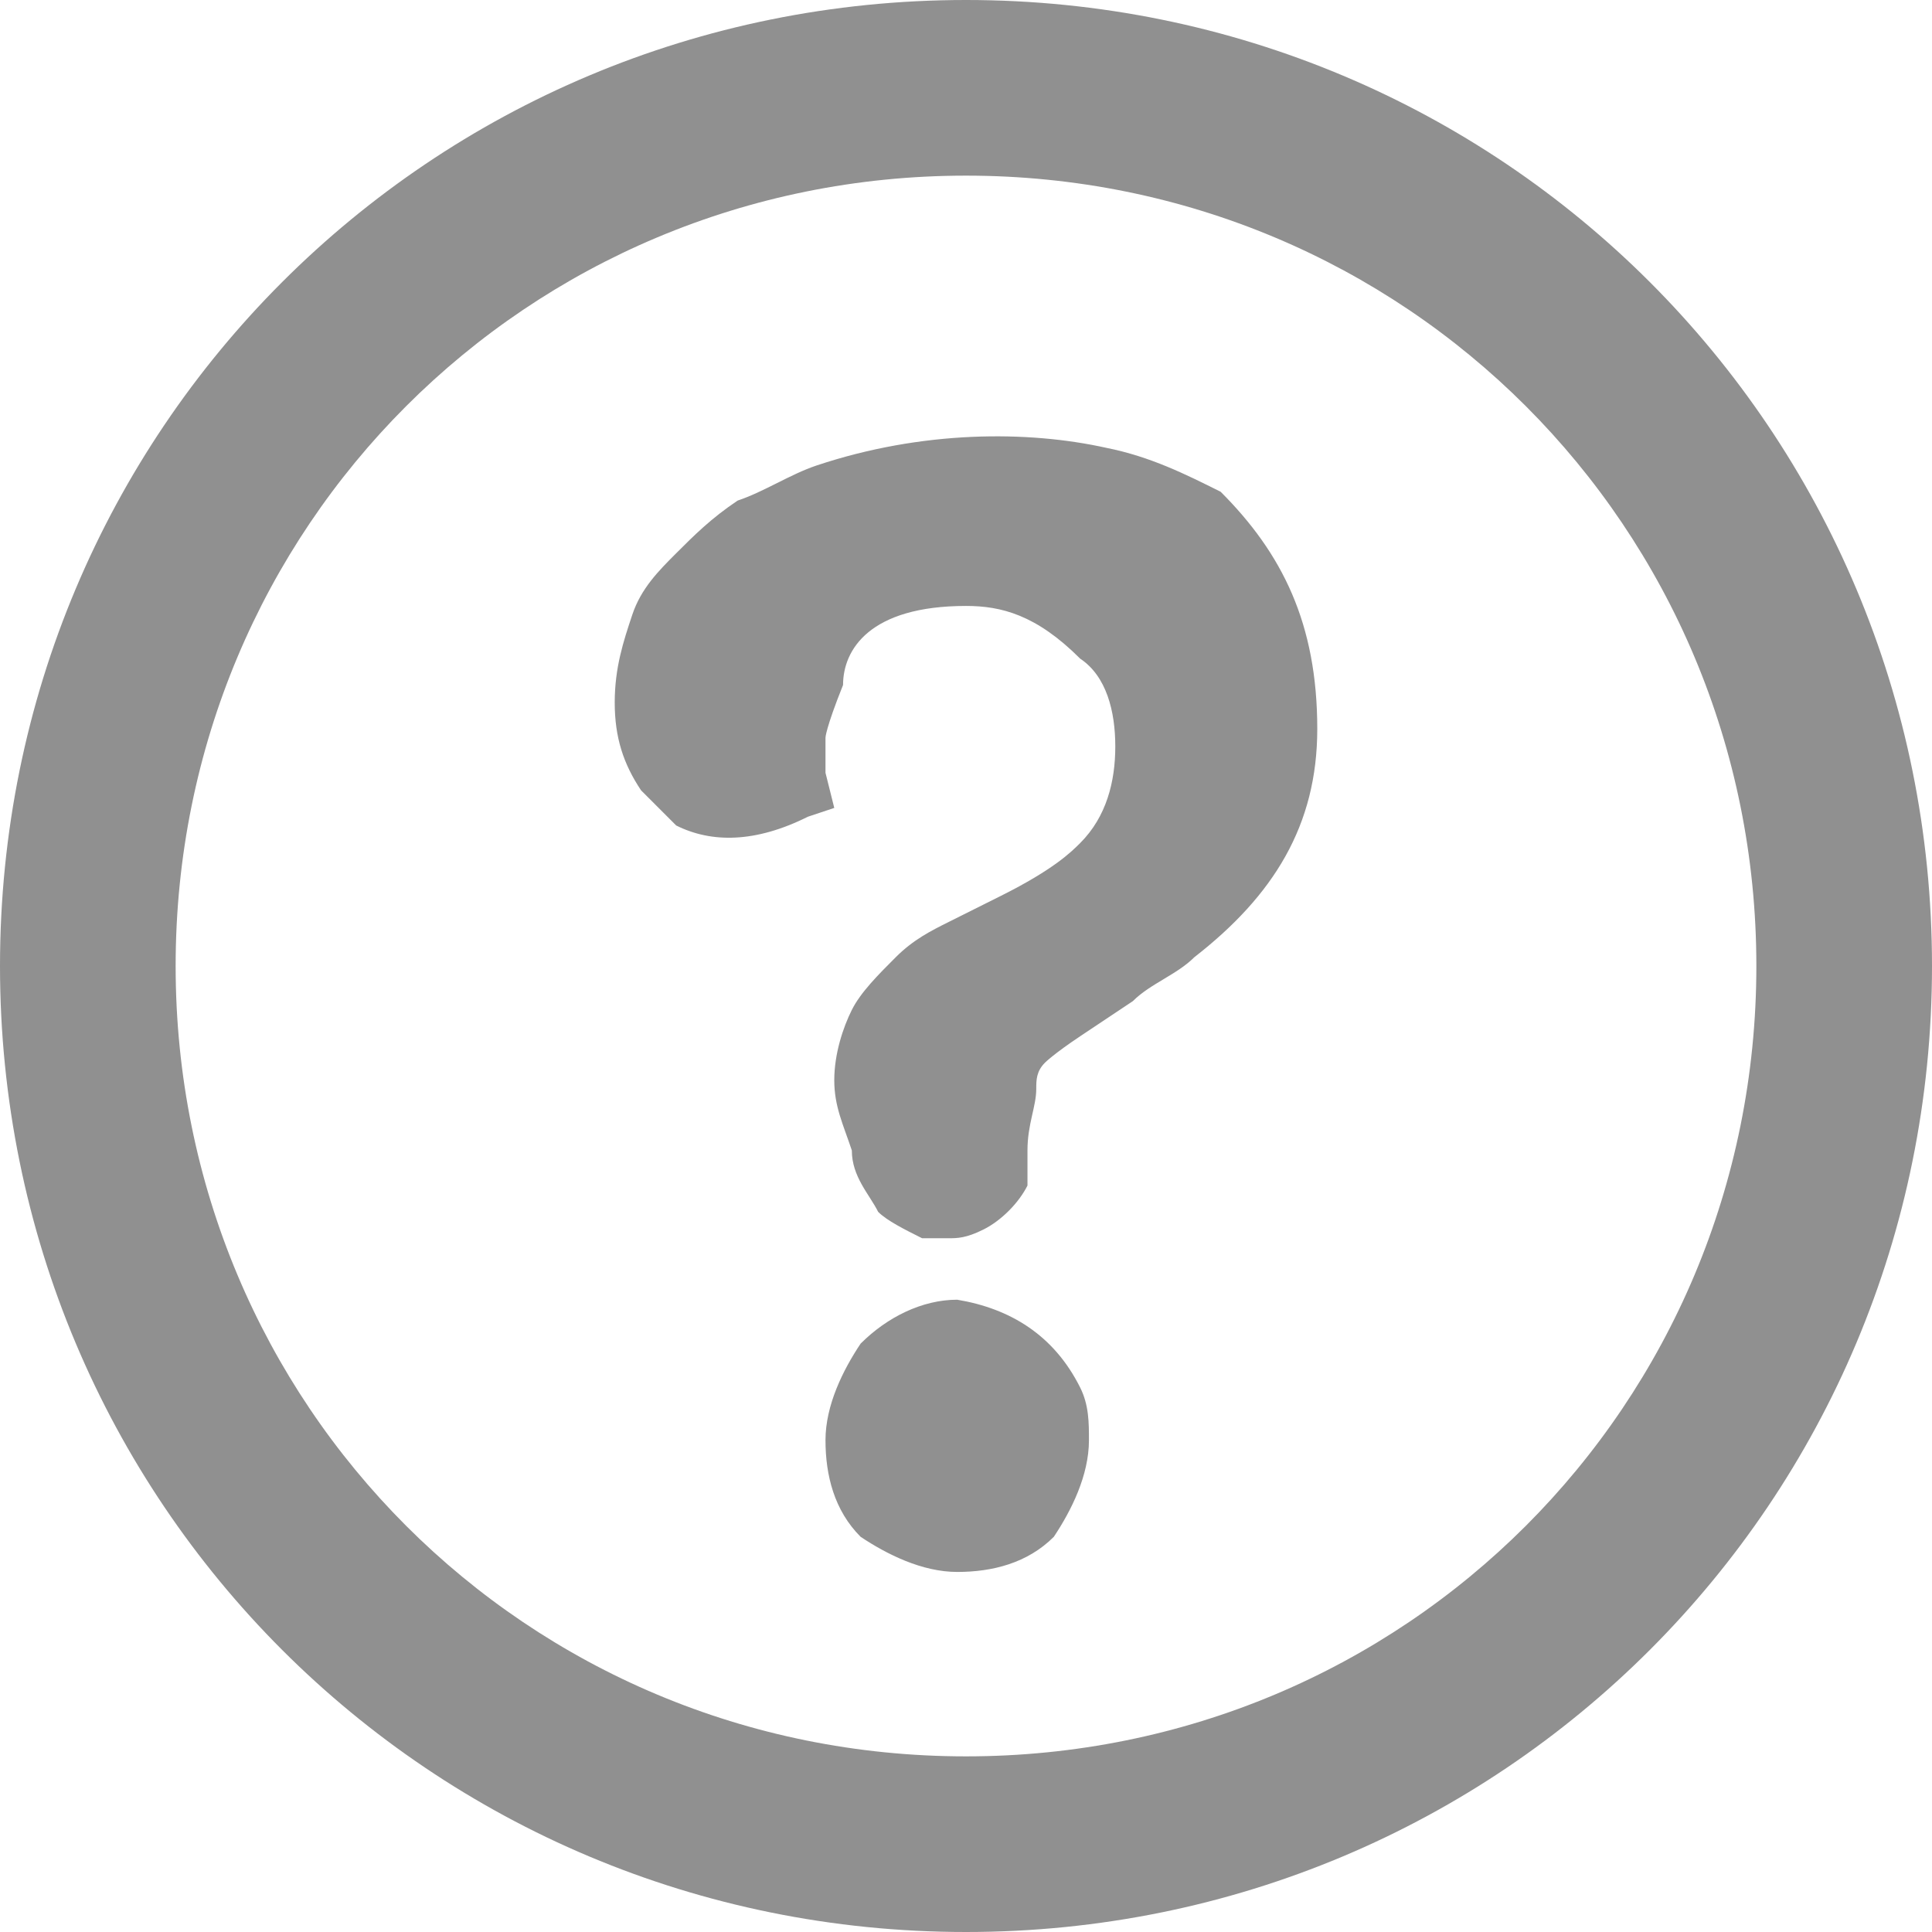
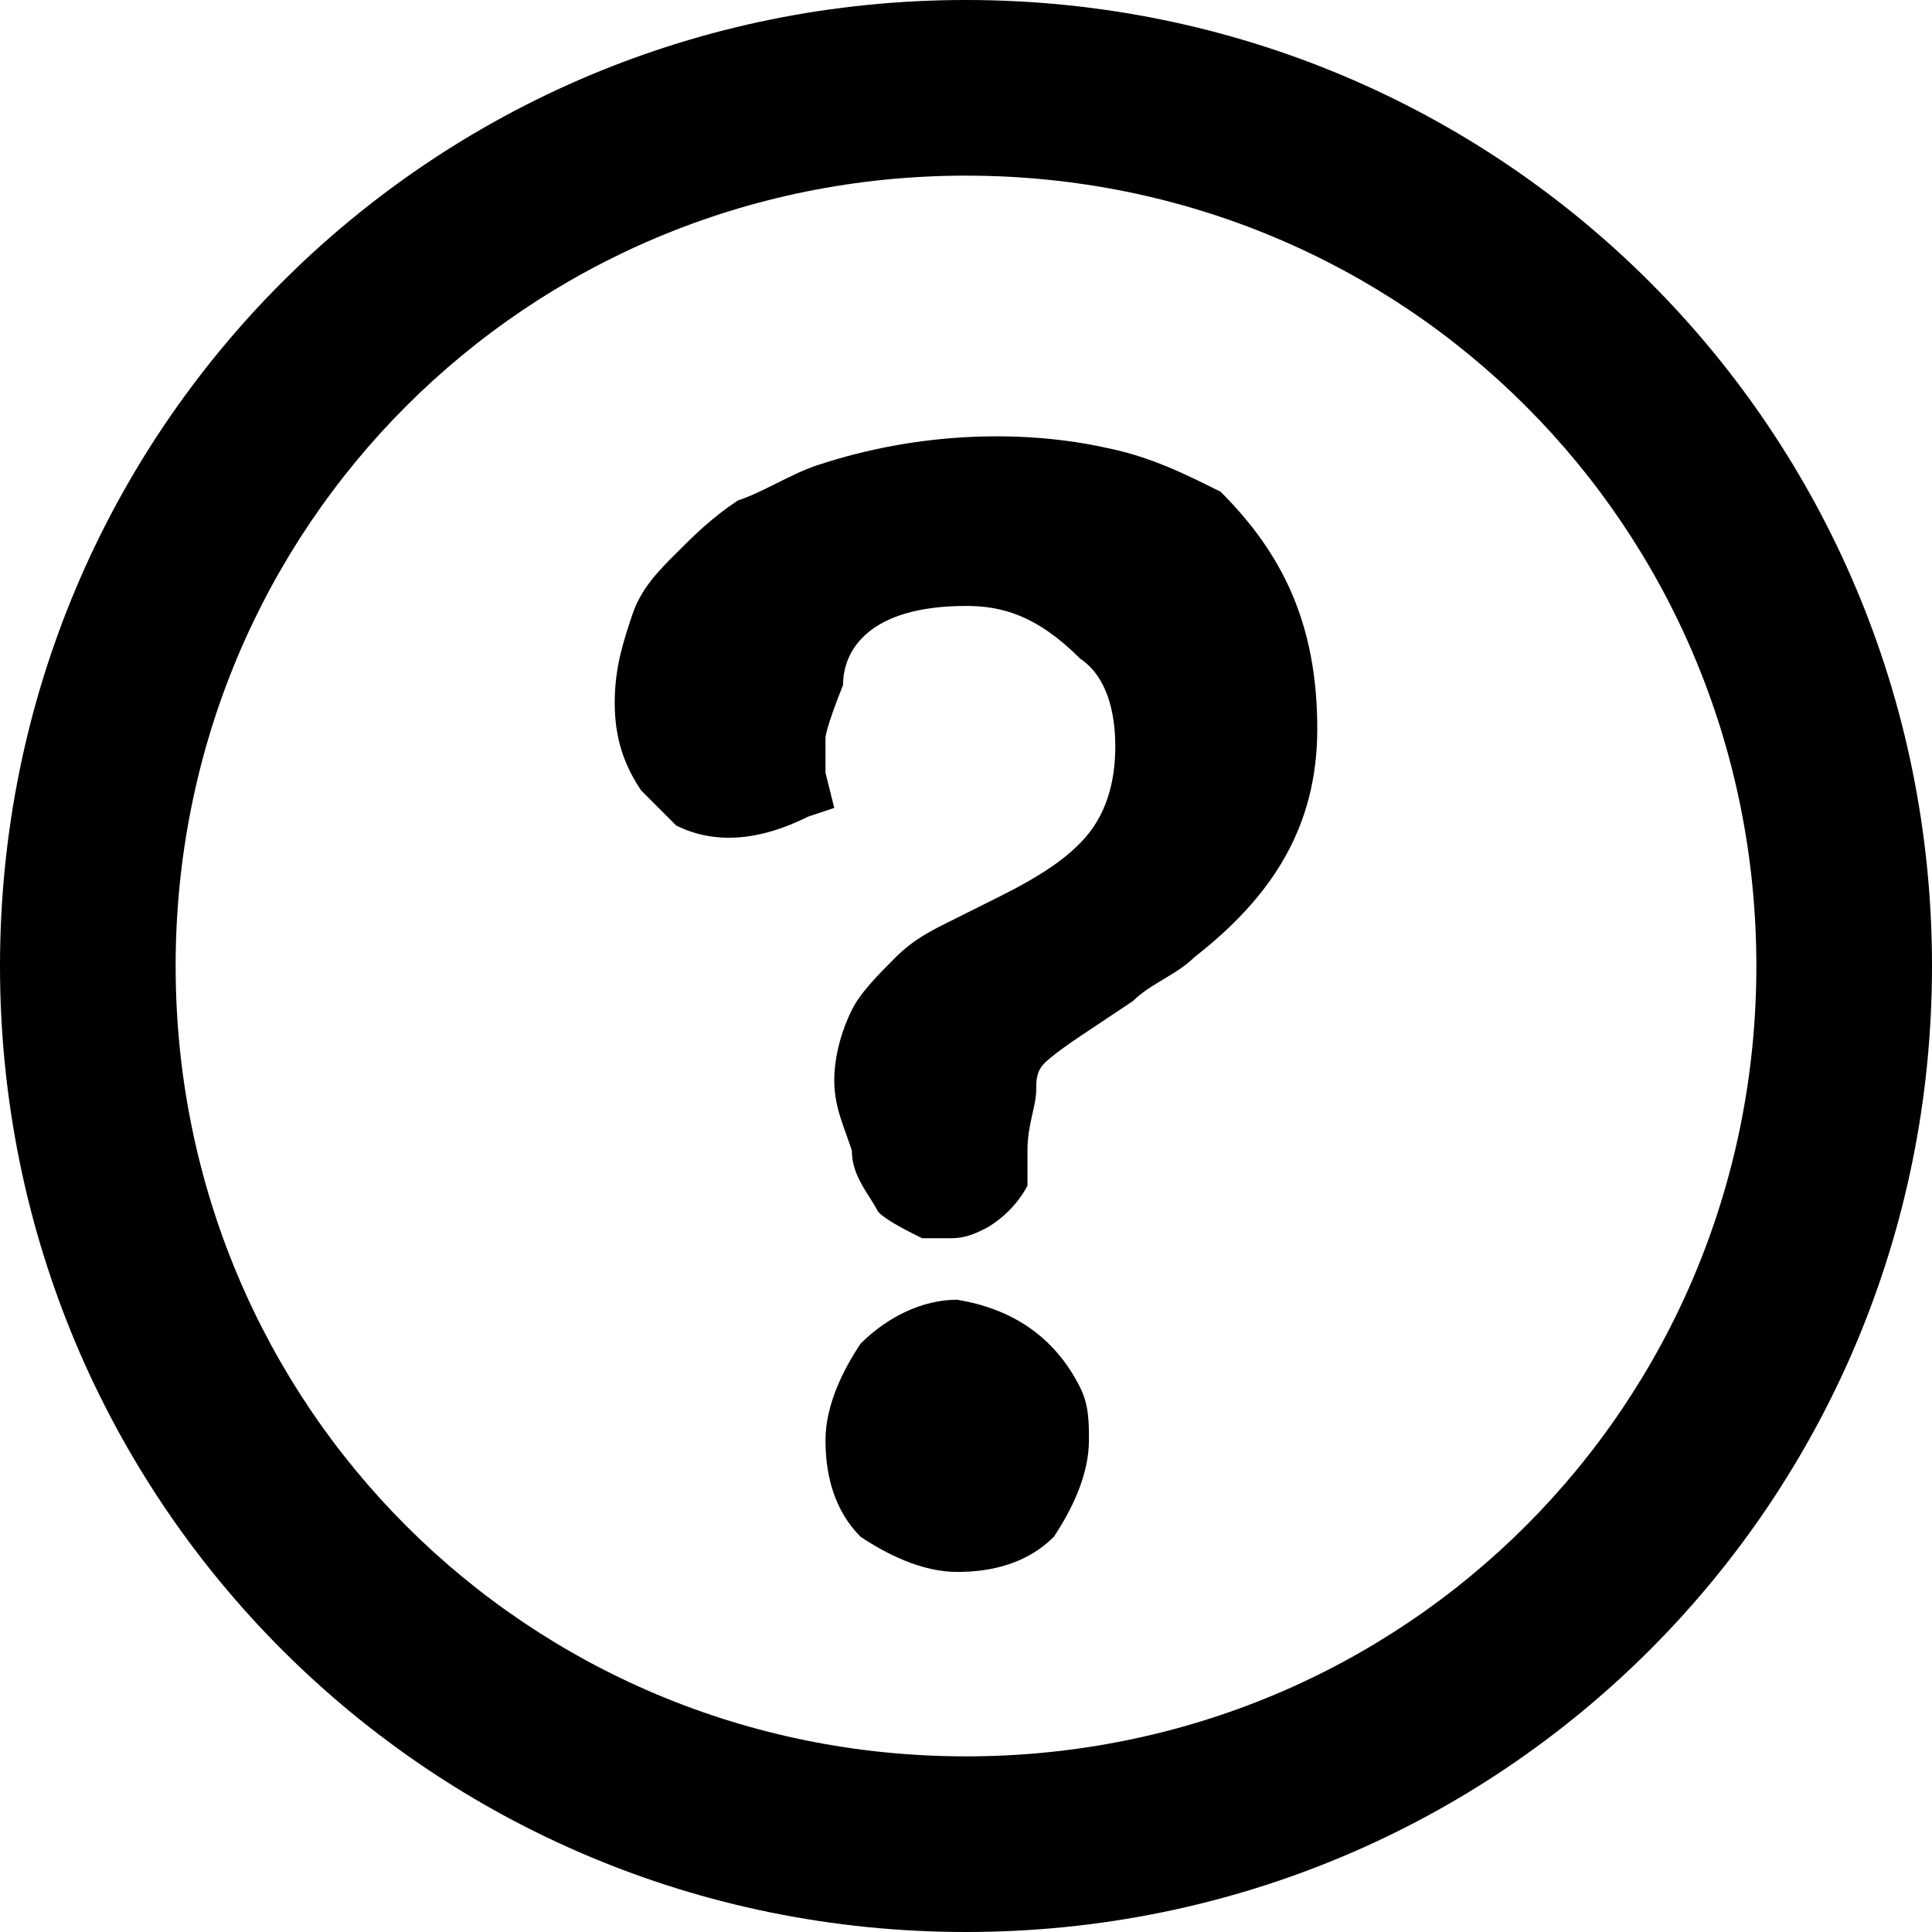
- <svg xmlns="http://www.w3.org/2000/svg" width="22" height="22" viewBox="0 0 22 22" fill="none">
-   <path d="M11 0C4.9 0 0 4.9 0 11C0 17.1 4.9 22 11 22C17.1 22 22 17.1 22 11C22 4.9 17.1 0 11 0ZM11 20C6 20 2 16 2 11C2 6 6 2 11 2C16 2 20 6 20 11C20 16 16 20 11 20ZM12.3 15.8C12.4 16 12.4 16.2 12.4 16.4C12.4 16.8 12.2 17.2 12 17.5C11.7 17.8 11.3 17.9 10.9 17.9C10.5 17.9 10.1 17.7 9.8 17.5C9.5 17.2 9.4 16.8 9.4 16.4C9.4 16 9.6 15.6 9.8 15.3C10.1 15 10.5 14.8 10.9 14.8C11.5 14.9 12 15.2 12.3 15.8ZM15 8.3C15 9.4 14.5 10.2 13.6 10.9C13.4 11.1 13.1 11.2 12.9 11.4L12.3 11.8C12 12 11.9 12.1 11.9 12.1C11.8 12.2 11.8 12.3 11.8 12.4C11.8 12.6 11.7 12.8 11.7 13.1V13.4V13.5C11.6 13.7 11.4 13.9 11.2 14C11 14.1 10.9 14.1 10.8 14.1H10.7C10.6 14.1 10.6 14.1 10.5 14.1C10.3 14 10.1 13.9 10 13.8C9.9 13.6 9.7 13.4 9.7 13.1C9.6 12.8 9.5 12.6 9.5 12.3C9.5 12 9.6 11.7 9.7 11.5C9.8 11.3 10 11.1 10.2 10.9C10.4 10.7 10.6 10.6 10.8 10.5L11.4 10.2C12 9.9 12.2 9.7 12.3 9.6C12.6 9.3 12.7 8.9 12.7 8.5C12.7 8.1 12.6 7.7 12.3 7.5C11.8 7 11.4 6.9 11 6.9C9.9 6.9 9.6 7.4 9.6 7.8C9.4 8.3 9.4 8.4 9.4 8.4V8.6C9.4 8.7 9.4 8.7 9.4 8.8L9.5 9.2L9.2 9.3C8.6 9.6 8.1 9.6 7.7 9.4C7.6 9.3 7.4 9.1 7.3 9C7.1 8.7 7 8.4 7 8C7 7.6 7.1 7.3 7.2 7C7.3 6.7 7.5 6.5 7.7 6.3C7.9 6.1 8.1 5.9 8.4 5.7C8.7 5.6 9 5.4 9.3 5.3C10.5 4.9 11.7 4.9 12.6 5.1C13.1 5.2 13.5 5.4 13.9 5.6C14.6 6.3 15 7.1 15 8.3Z" fill="#909090" />
+ <svg xmlns="http://www.w3.org/2000/svg" width="22" height="22" viewBox="0 0 22 22">
+   <path d="M11 0C4.9 0 0 4.9 0 11C0 17.1 4.9 22 11 22C17.1 22 22 17.1 22 11C22 4.9 17.1 0 11 0ZM11 20C6 20 2 16 2 11C2 6 6 2 11 2C16 2 20 6 20 11C20 16 16 20 11 20ZM12.3 15.8C12.4 16 12.4 16.2 12.4 16.4C12.4 16.8 12.2 17.2 12 17.5C11.7 17.8 11.3 17.9 10.9 17.9C10.5 17.9 10.1 17.7 9.8 17.5C9.5 17.2 9.4 16.8 9.4 16.4C9.4 16 9.6 15.6 9.8 15.3C10.1 15 10.5 14.8 10.9 14.8C11.5 14.9 12 15.2 12.3 15.8ZM15 8.3C15 9.4 14.5 10.2 13.6 10.9C13.4 11.1 13.1 11.2 12.9 11.4L12.3 11.8C12 12 11.9 12.1 11.9 12.1C11.8 12.2 11.8 12.3 11.8 12.4C11.8 12.6 11.7 12.8 11.7 13.1V13.4V13.5C11.6 13.7 11.4 13.9 11.2 14C11 14.1 10.9 14.1 10.8 14.1H10.7C10.6 14.1 10.6 14.1 10.5 14.1C10.3 14 10.1 13.9 10 13.8C9.9 13.6 9.7 13.4 9.7 13.1C9.6 12.8 9.5 12.6 9.5 12.3C9.5 12 9.6 11.7 9.7 11.5C9.8 11.3 10 11.1 10.2 10.9C10.4 10.7 10.6 10.6 10.8 10.5L11.4 10.2C12 9.9 12.2 9.7 12.3 9.6C12.6 9.3 12.7 8.9 12.7 8.5C12.7 8.1 12.6 7.7 12.3 7.5C11.8 7 11.4 6.9 11 6.9C9.9 6.9 9.6 7.4 9.6 7.8C9.4 8.3 9.4 8.4 9.4 8.4V8.6C9.4 8.7 9.4 8.7 9.4 8.8L9.5 9.2L9.2 9.3C8.6 9.6 8.1 9.6 7.7 9.4C7.6 9.3 7.4 9.1 7.3 9C7.1 8.7 7 8.4 7 8C7 7.6 7.1 7.3 7.2 7C7.3 6.7 7.5 6.5 7.7 6.3C7.9 6.1 8.1 5.9 8.4 5.7C8.7 5.6 9 5.4 9.3 5.3C10.5 4.9 11.7 4.9 12.6 5.1C13.1 5.2 13.5 5.4 13.9 5.6C14.6 6.3 15 7.1 15 8.3Z" />
</svg>
